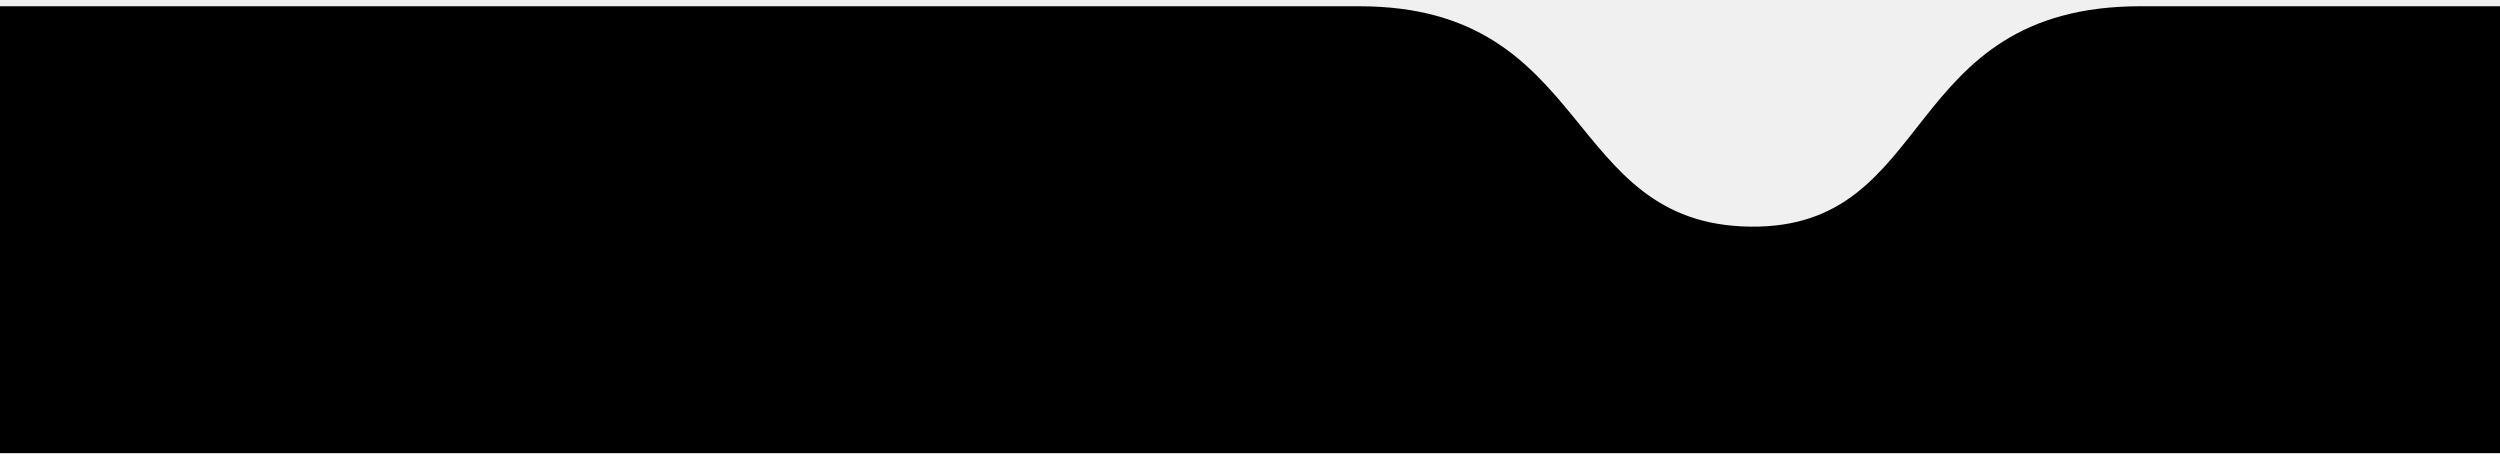
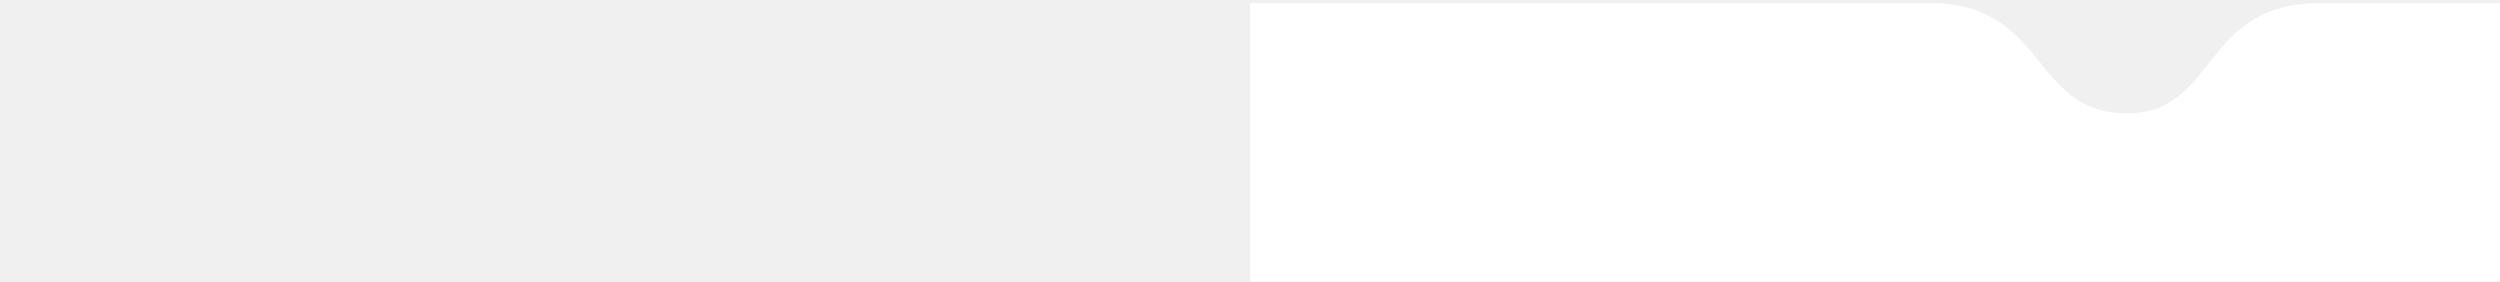
- <svg viewBox="0 0 320 58">
-   <path d="M320,0.803 C320,0.803 305,0.8 274,0.8 C243,0.8 248,29.331 224,29.01 C200,28.689 204,0.803 174,0.803 C144,0.803 0,0.803 0,0.803 L0,58 L320.003,58 C320.001,19.869 320,0.803 320,0.803 Z" />
+ <svg viewBox="0 0 640 72" preserveAspectRatio="none">
+   <path fill="#fff" d="           M640,0.803           C640,0.803           625,0.8           594,0.8            C563,0.8           568,29.331           544,29.01            C520,28.689           524,0.803           494,0.803            C464,0.803           320,0.803           320,0.803            L320,72           L640.003,72            C640.001,19.869           640,0.803           640,0.803 Z" />
</svg>
